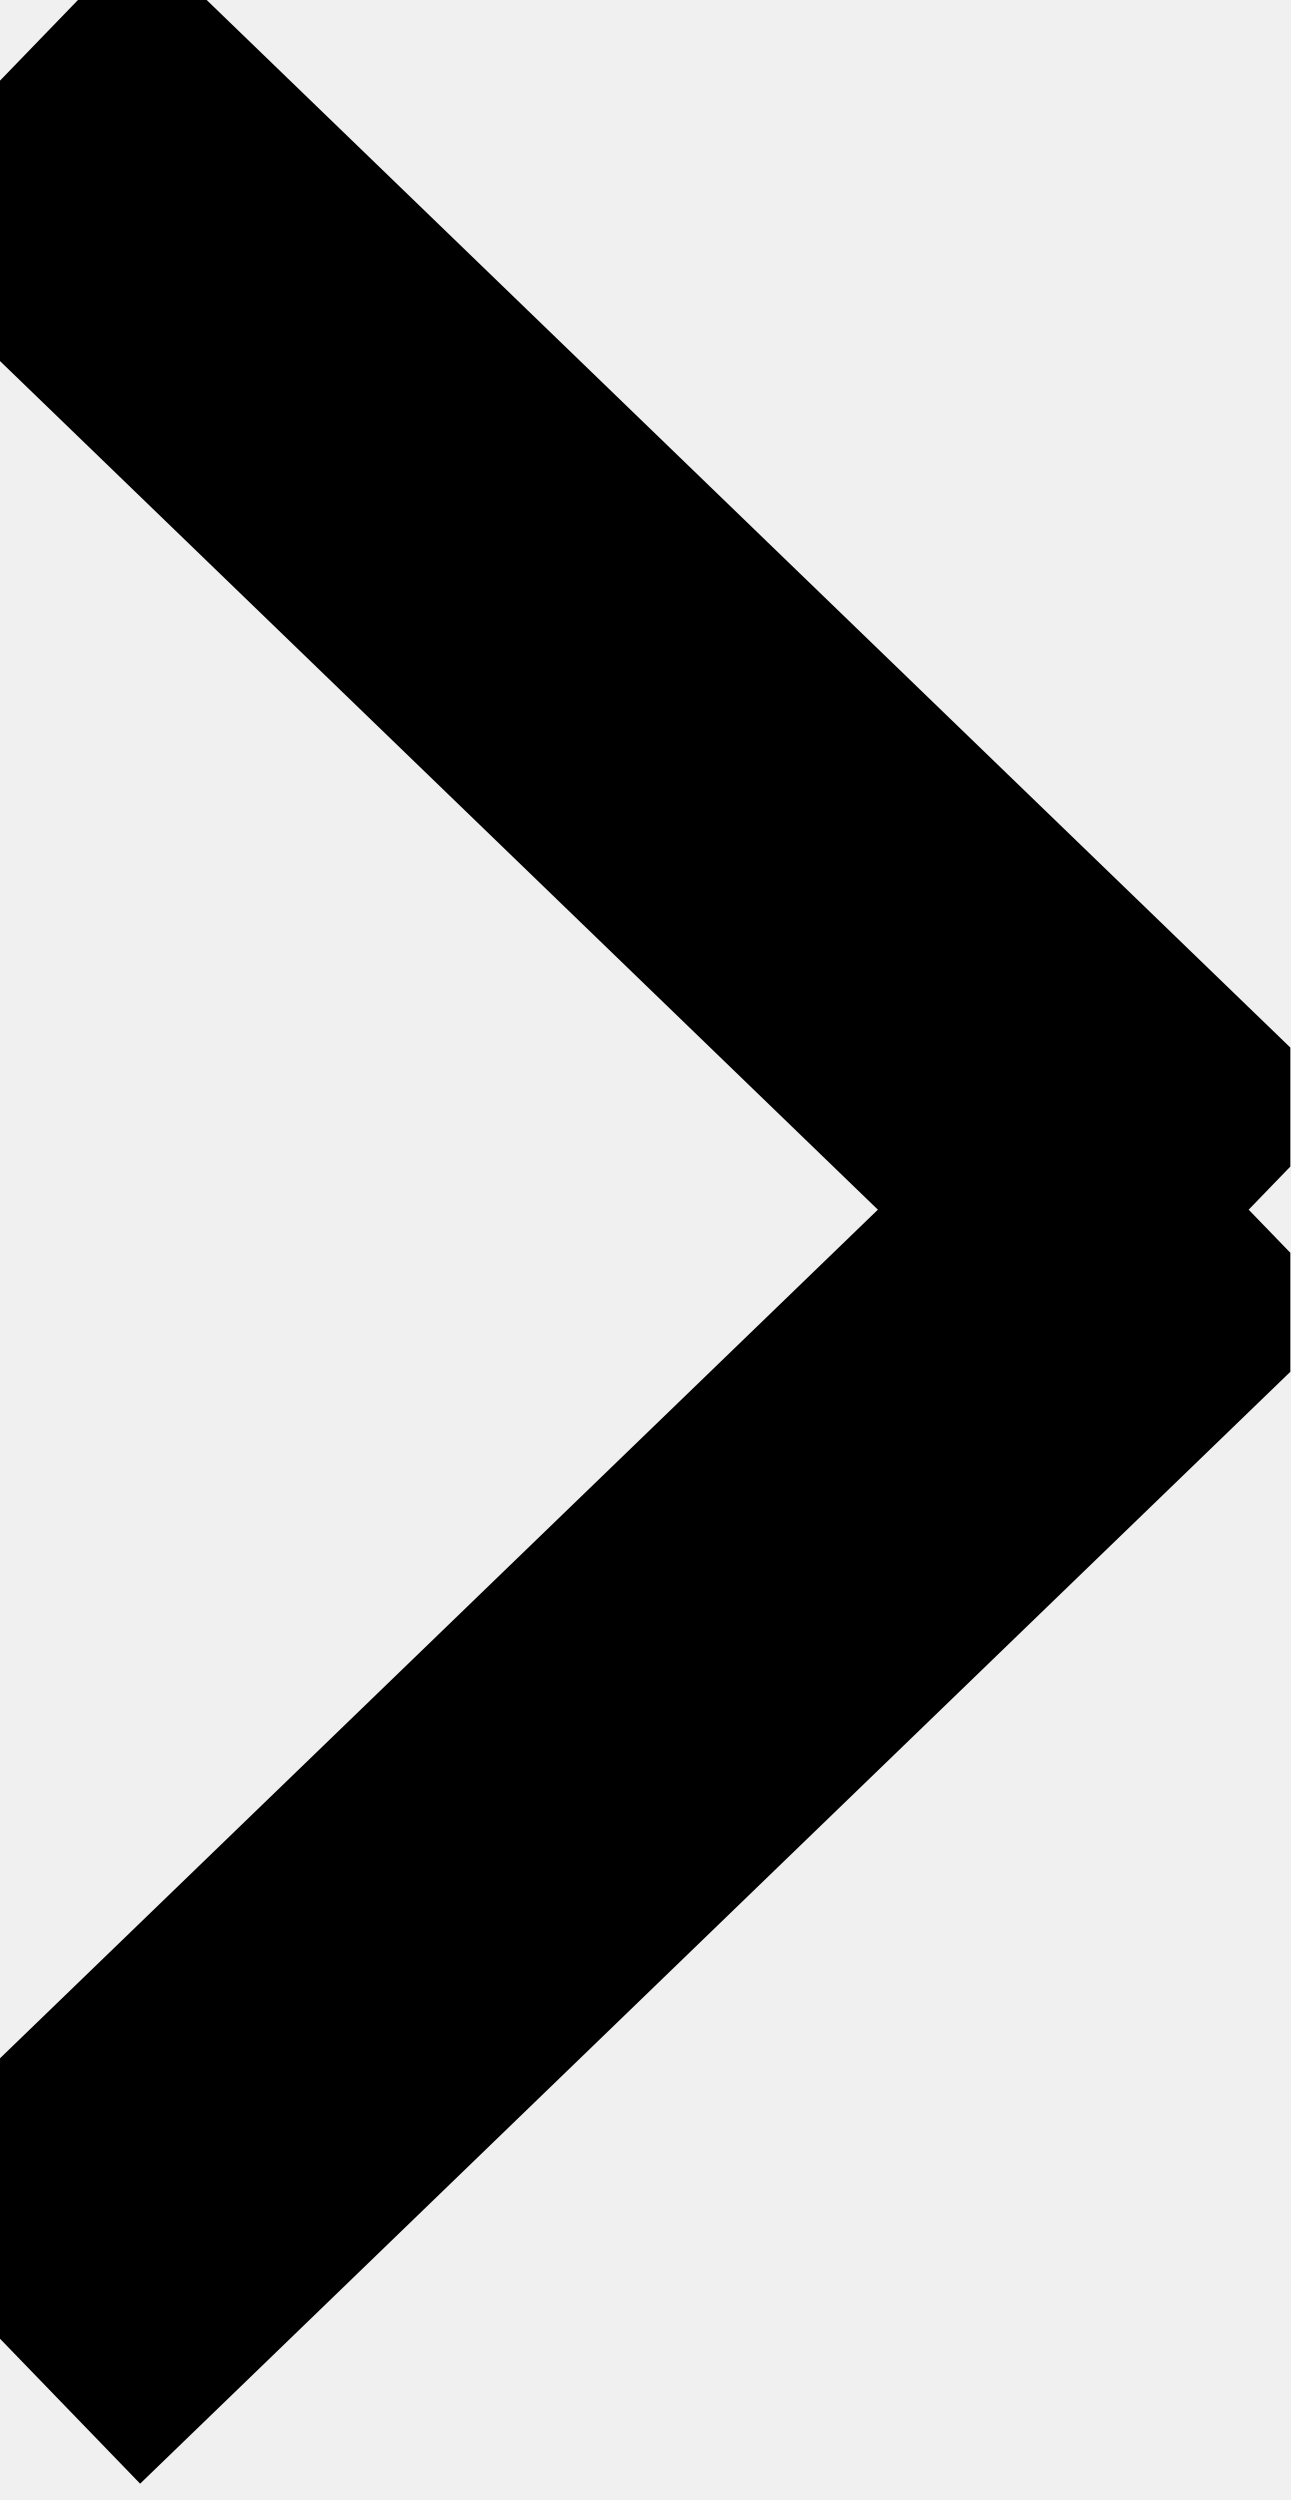
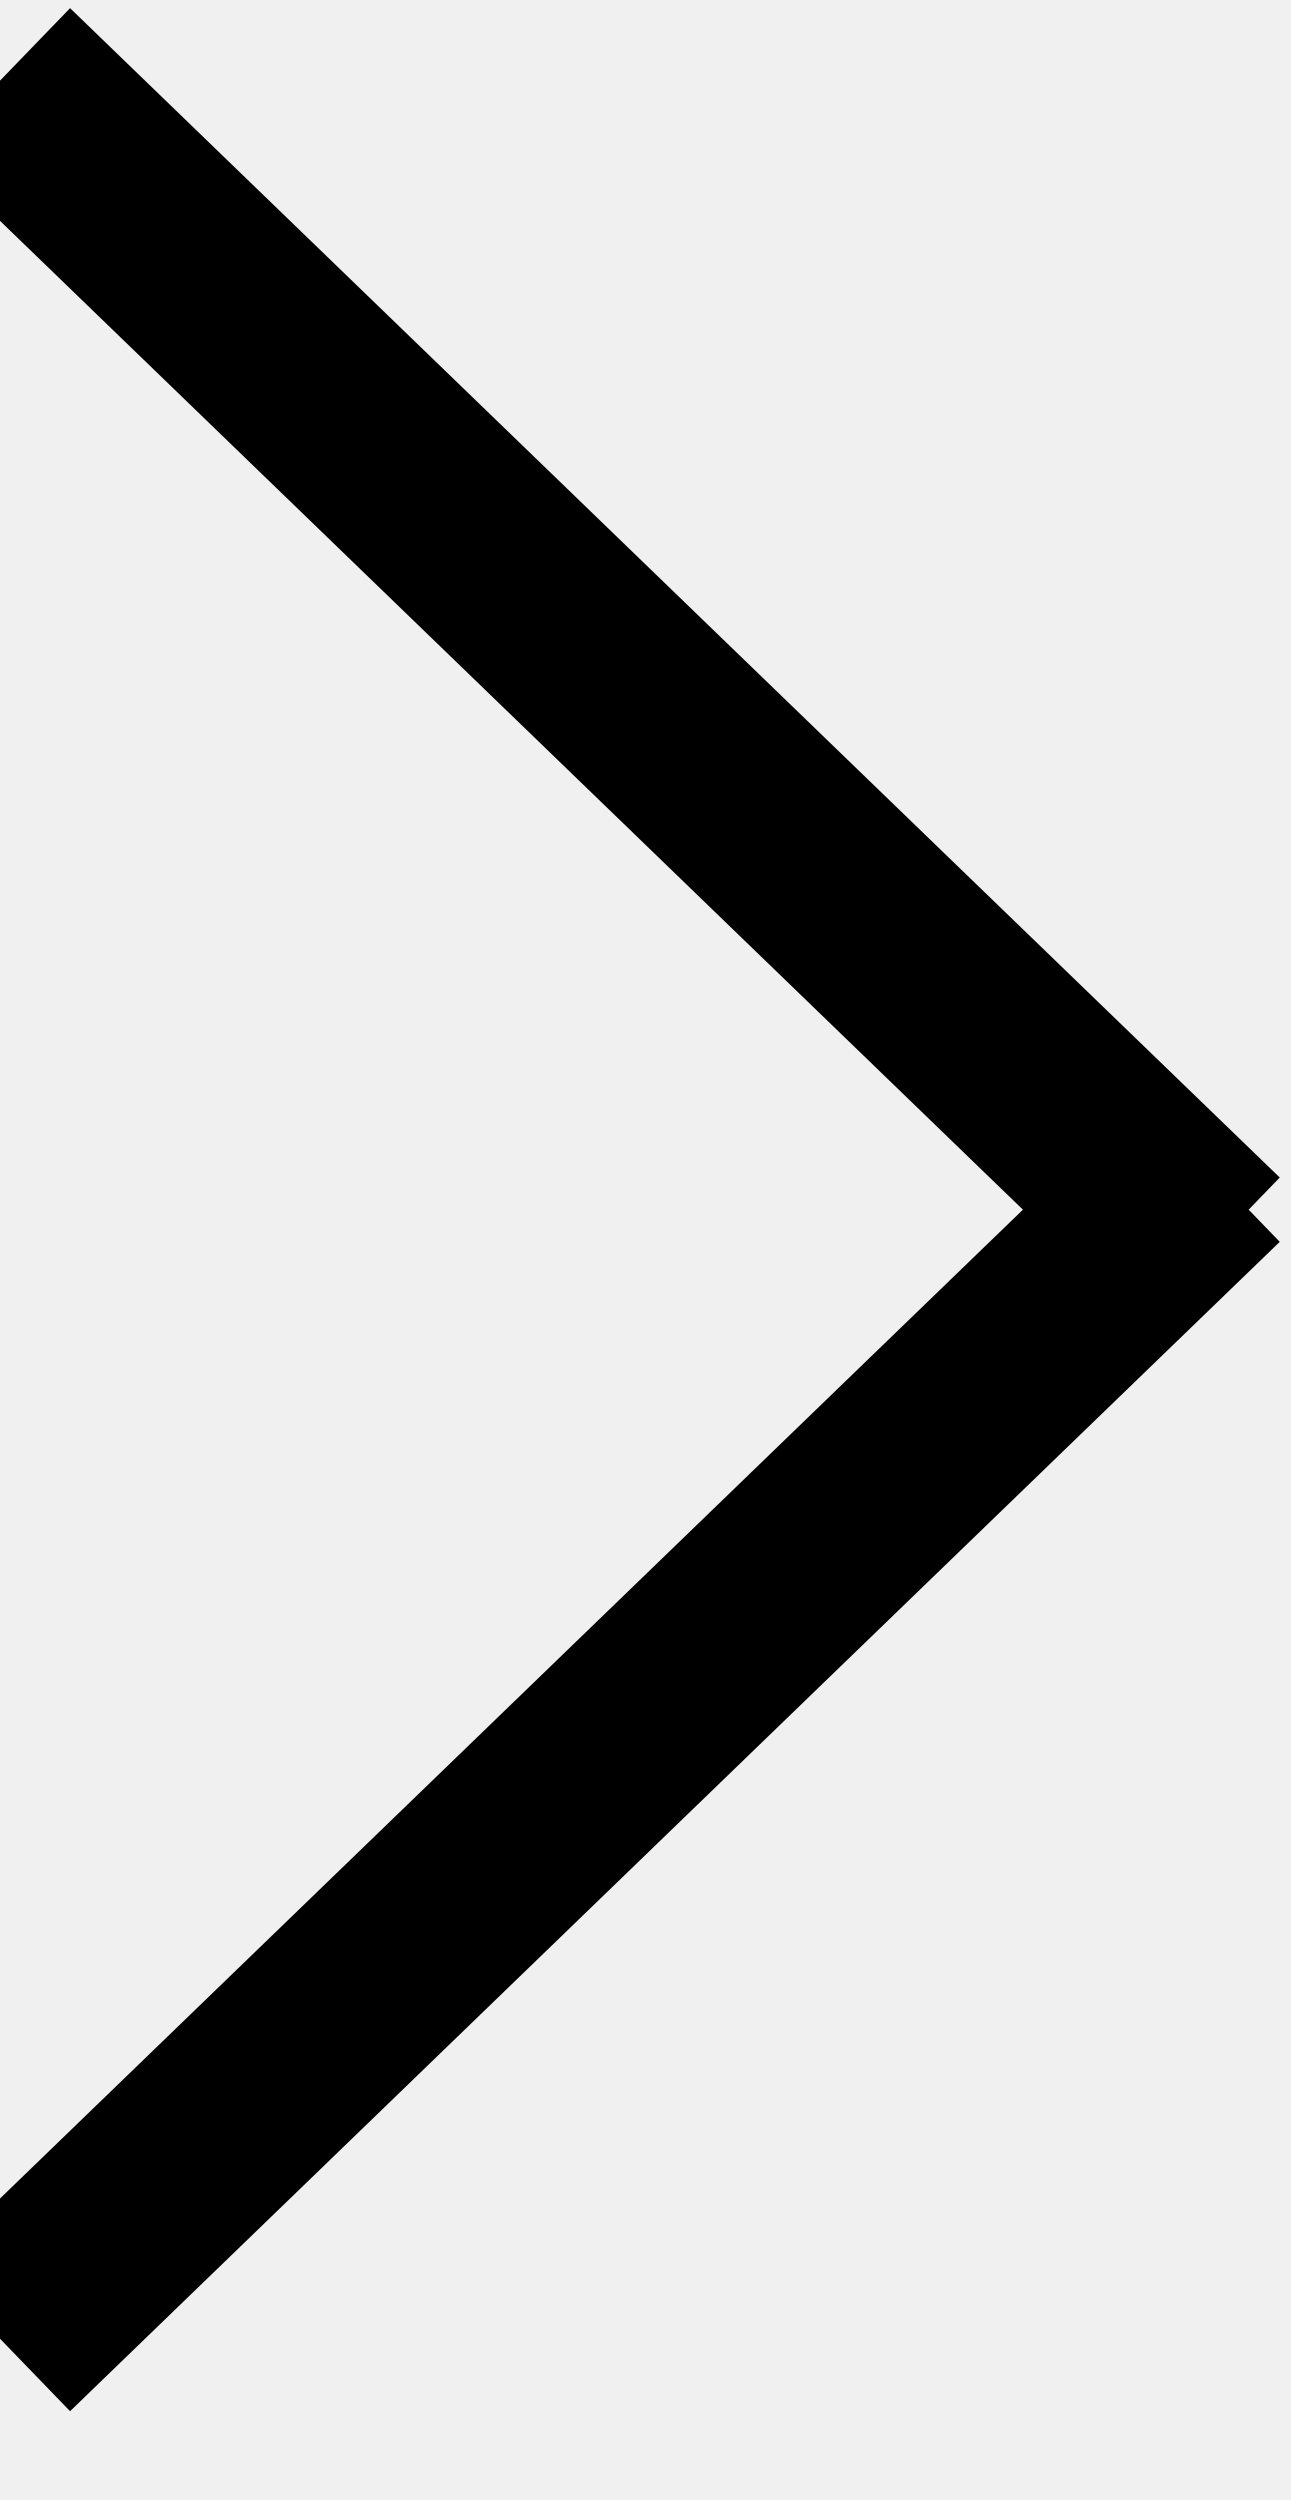
<svg xmlns="http://www.w3.org/2000/svg" width="32" height="62" viewBox="0 0 32 62" fill="none">
  <g clip-path="url(#clip0)">
-     <path d="M30 31L0 2" stroke="black" stroke-width="10" />
-     <path d="M30 29L0 58" stroke="black" stroke-width="10" />
+     <path d="M30 31L0 2" stroke="black" stroke-width="5" />
+     <path d="M30 29L0 58" stroke="black" stroke-width="5" />
  </g>
  <defs>
    <clipPath id="clip0">
      <rect width="32" height="62" fill="white" />
    </clipPath>
  </defs>
</svg>
